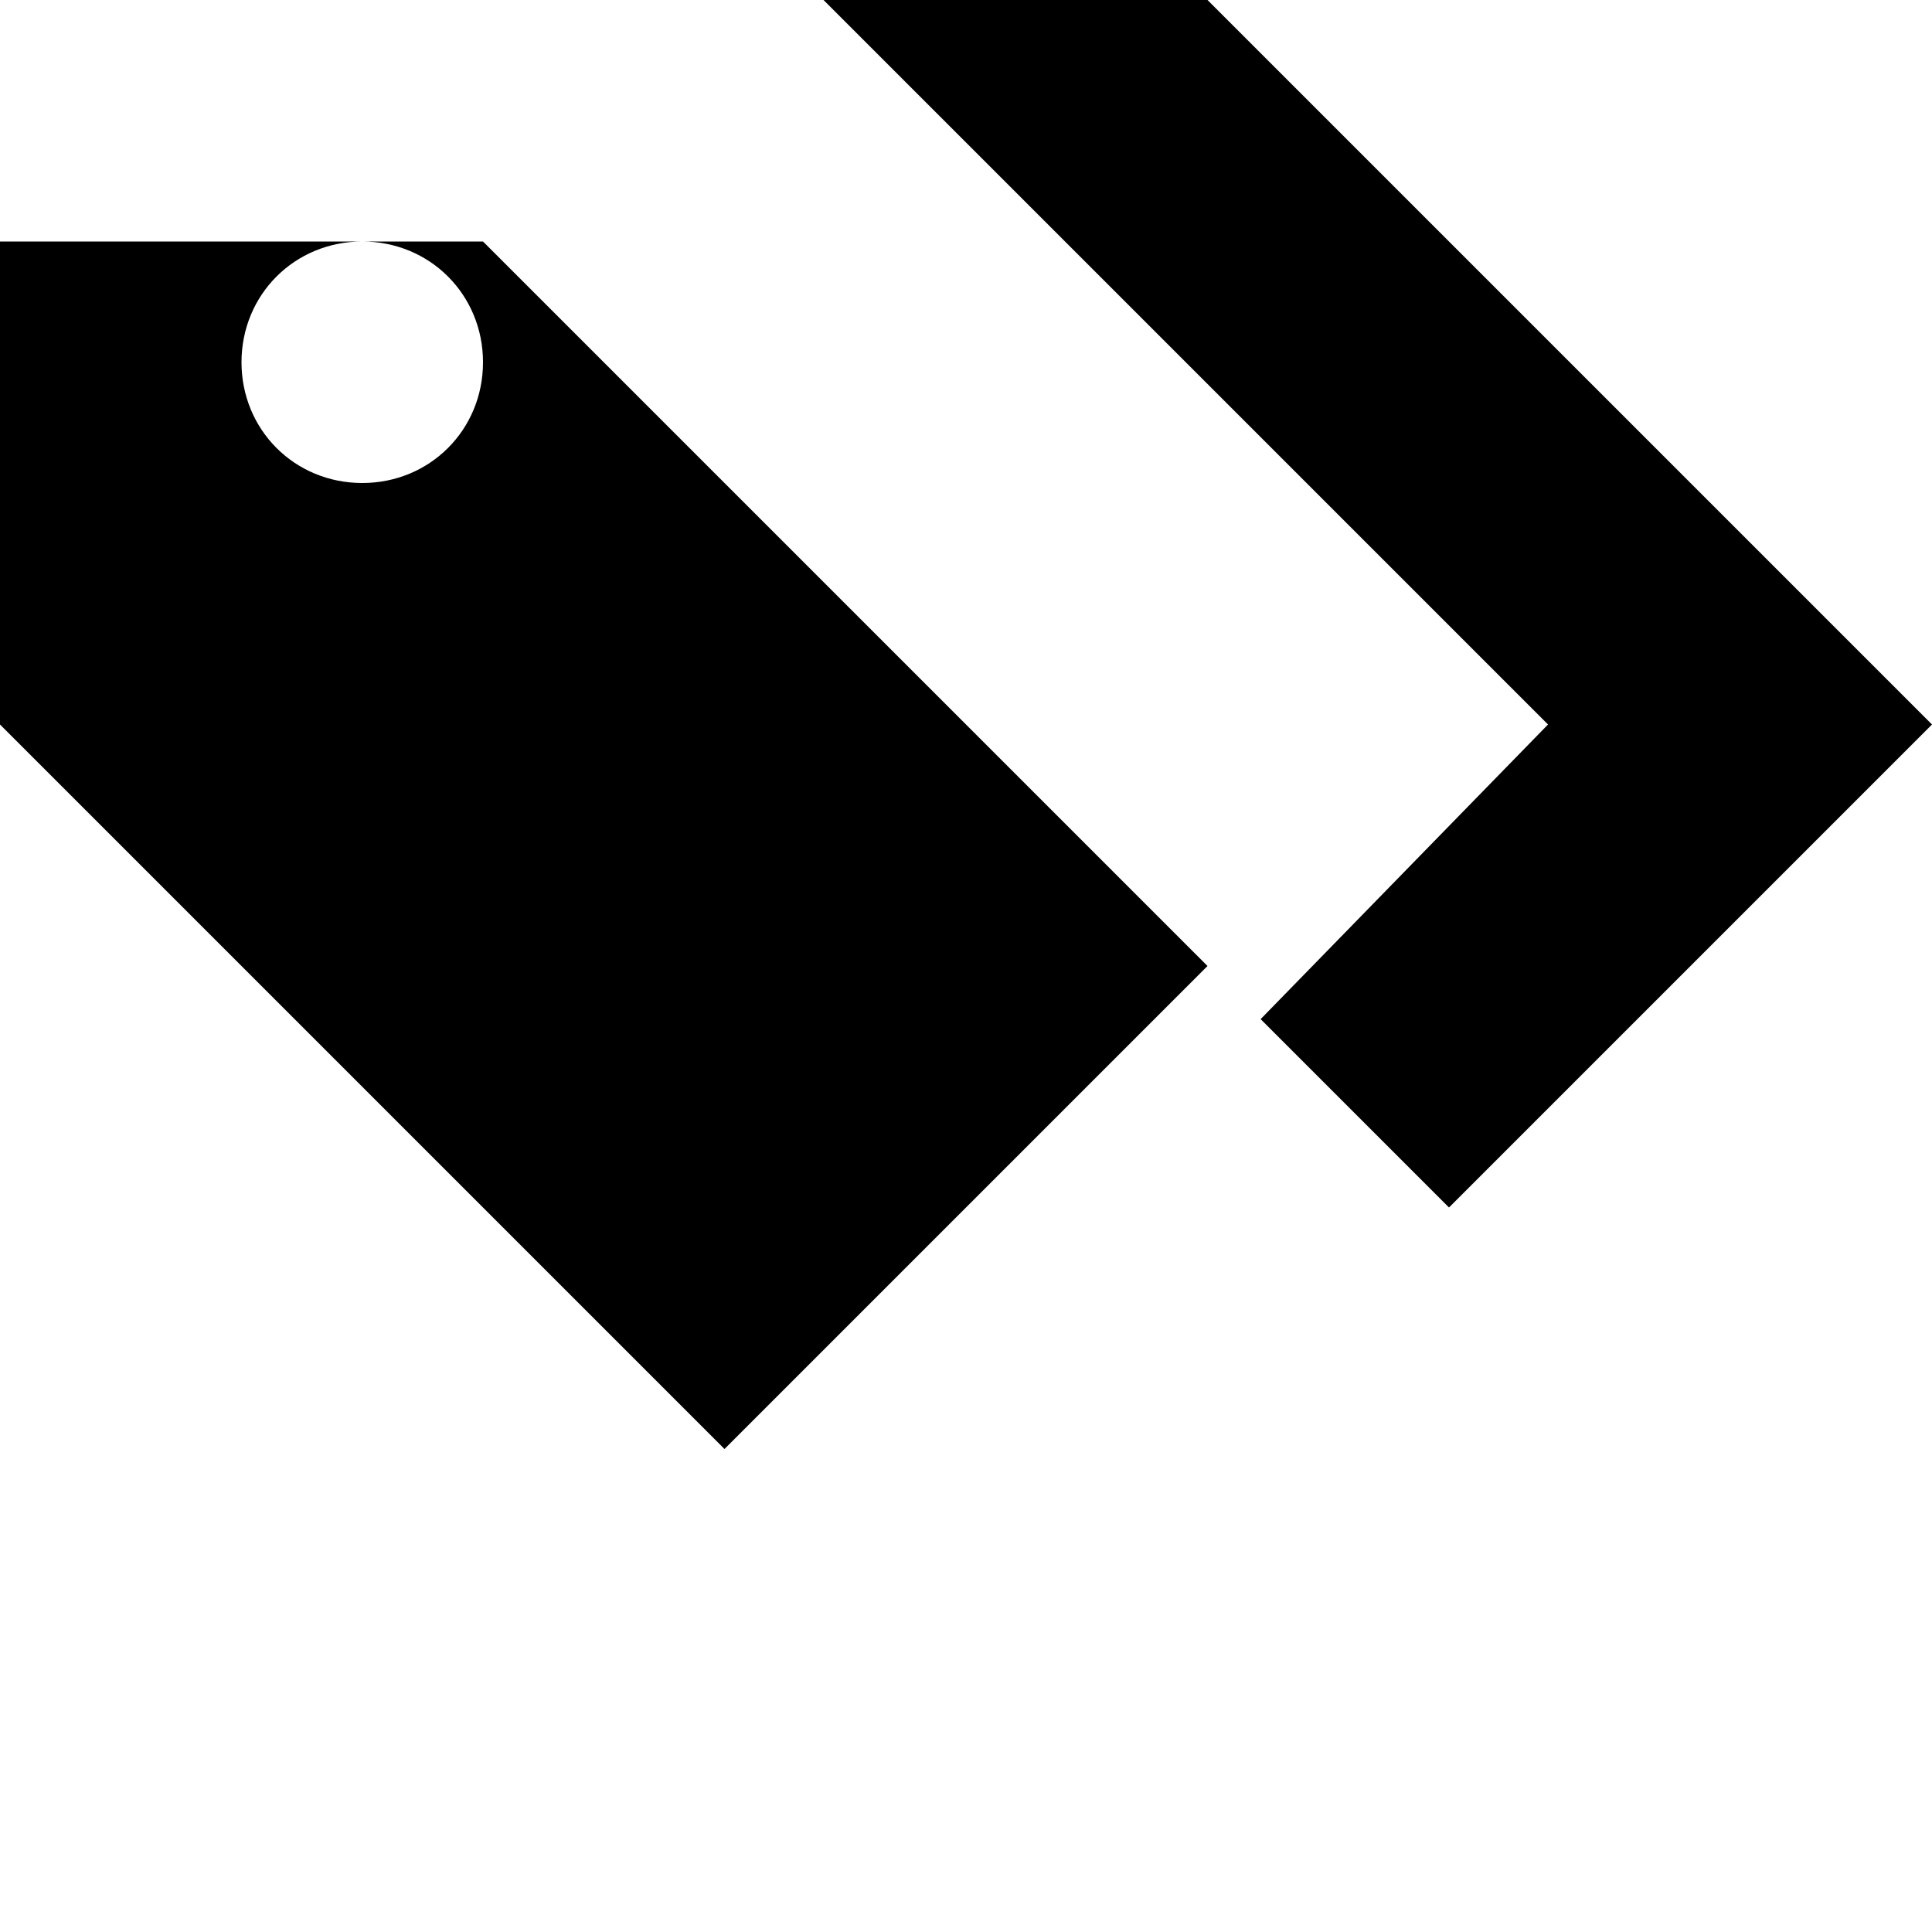
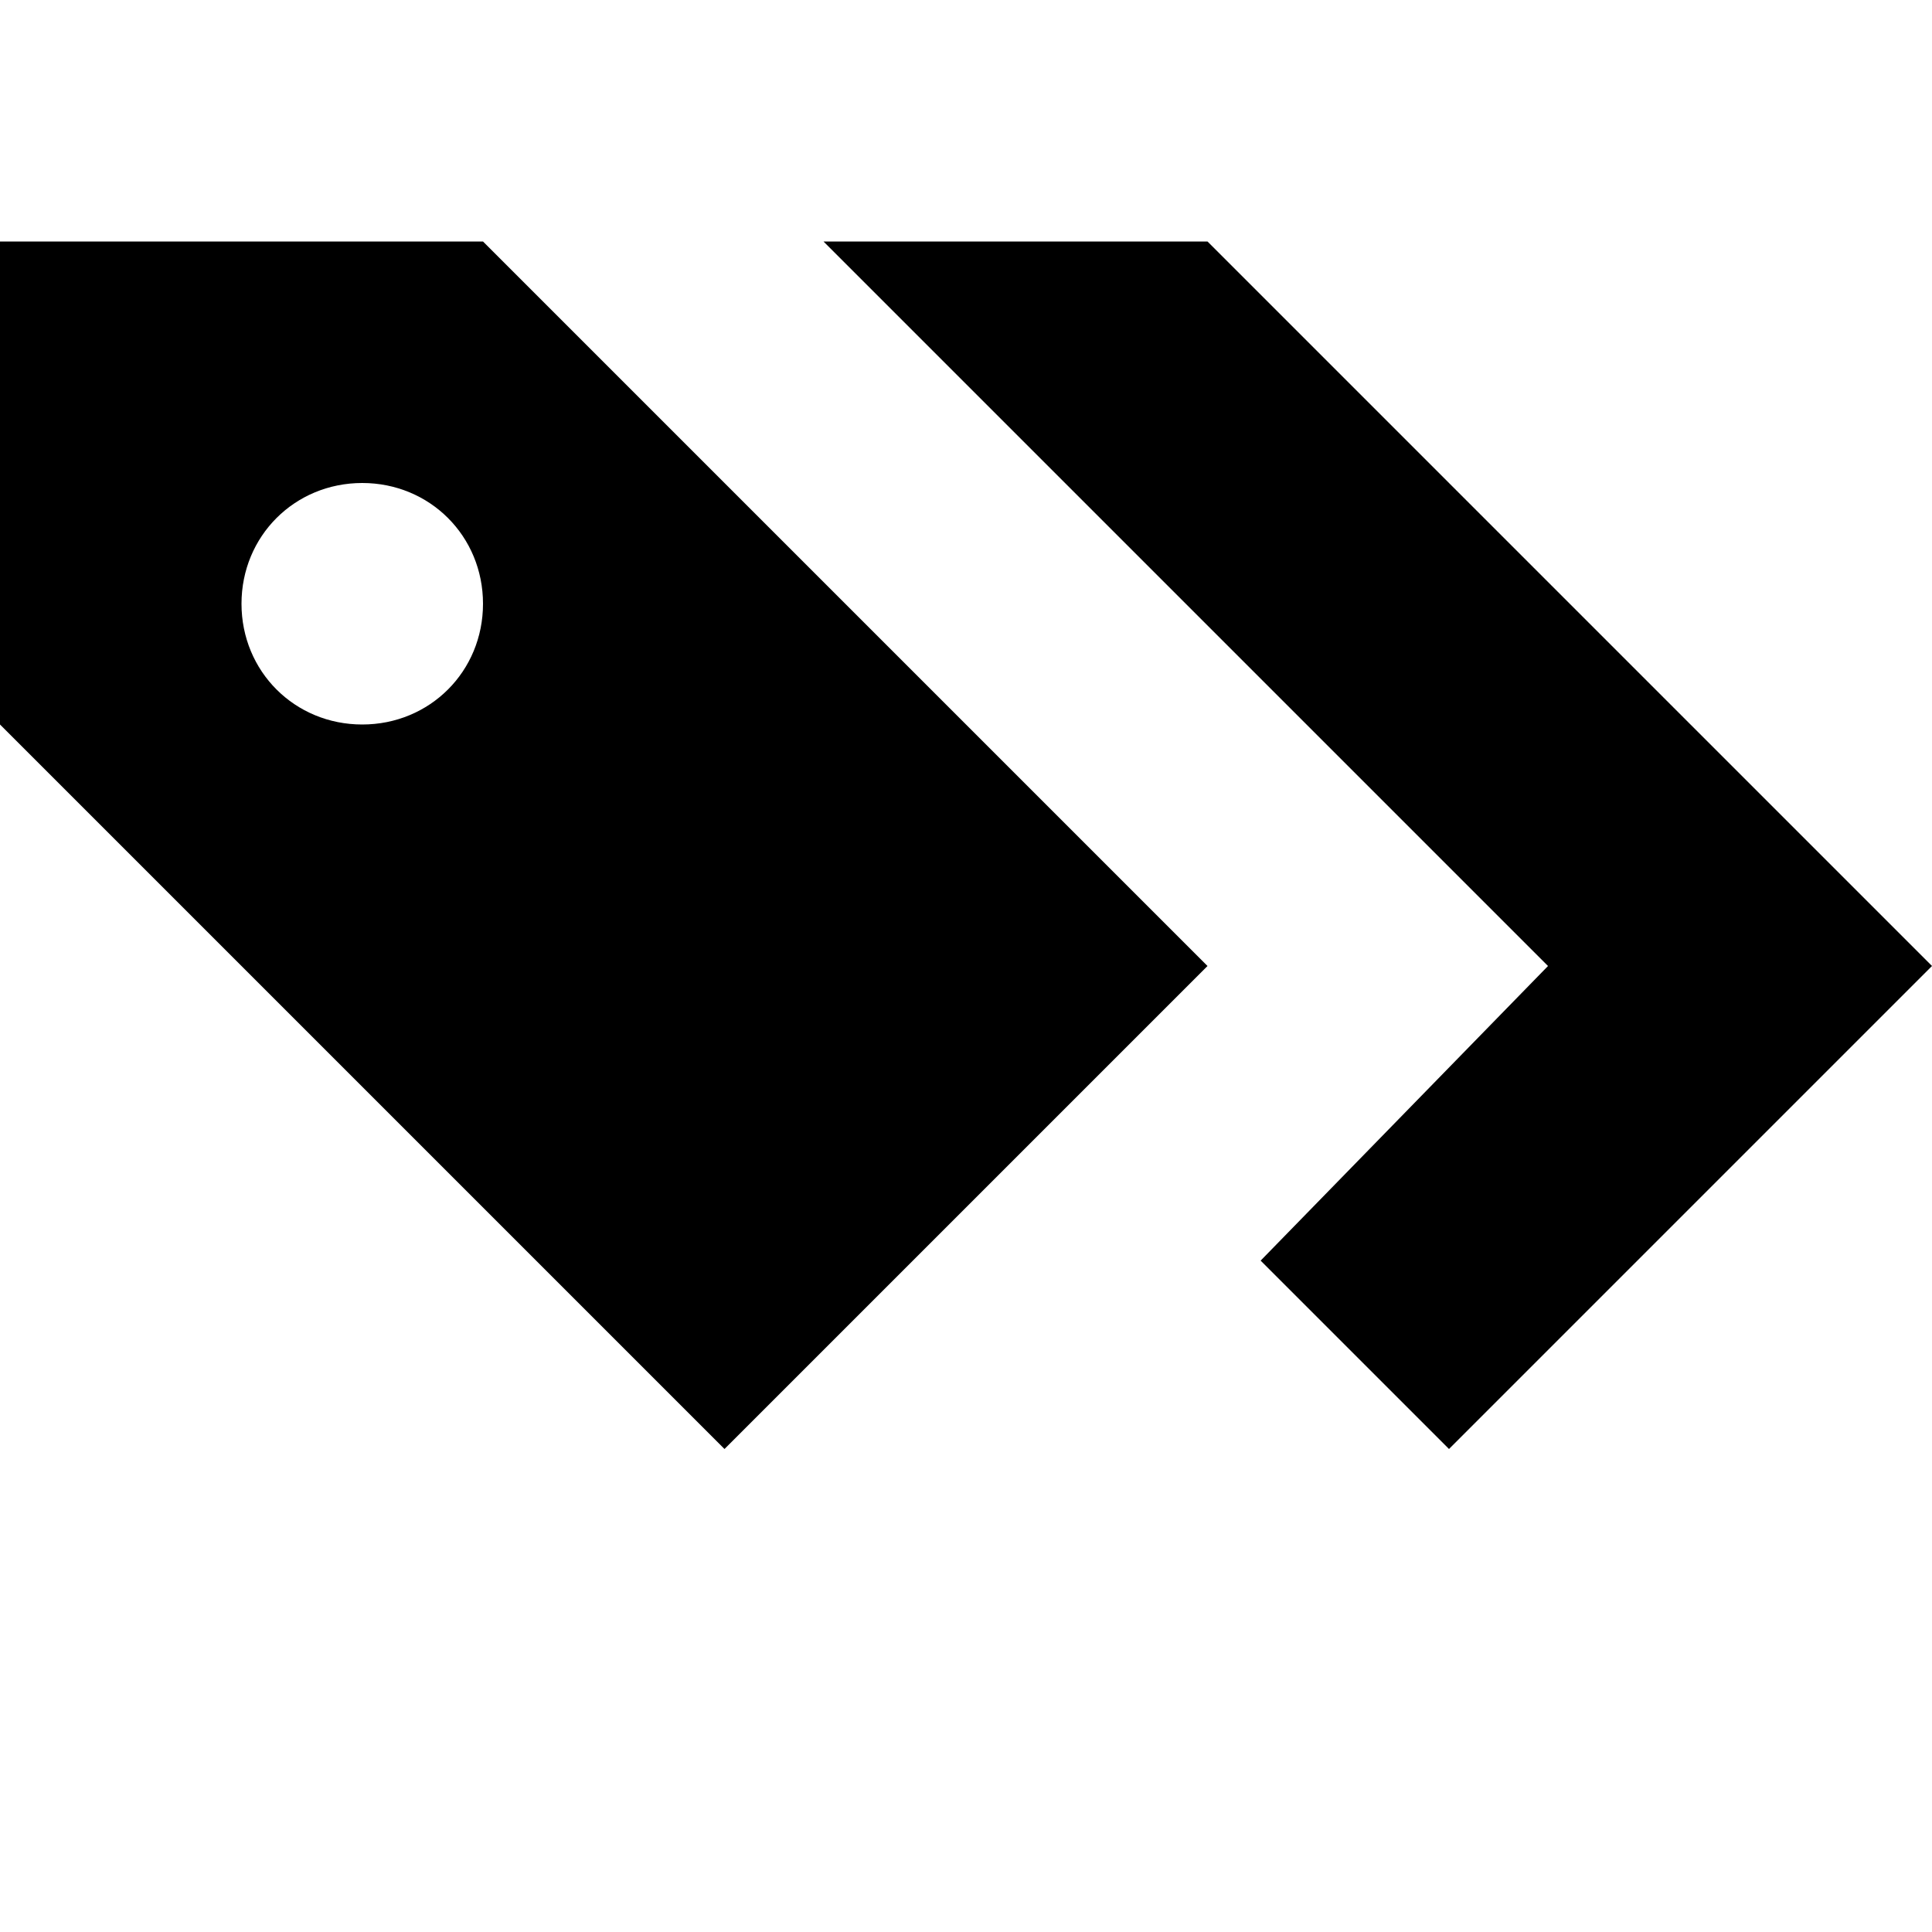
<svg xmlns="http://www.w3.org/2000/svg" width="8" height="8" viewBox="0 0 8 8">
-   <path d="M0 1v2l3 3 1.5-1.5L5 4 3 2 2 1H0zm3.41-1l3 3-1.19 1.22L6 5l2-2-3-3H3.41zM1.5 1c.28 0 .5.22.5.5s-.22.5-.5.5-.5-.22-.5-.5.22-.5.5-.5z" />
+   <path d="M0 0v2l3 3 1.5-1.5.5-.5-2-2-1-1h-2zm3.41 0l3 3-1.19 1.22.78.78 2-2-3-3h-1.59zm-1.91 1c.28 0 .5.22.5.5s-.22.5-.5.5-.5-.22-.5-.5.22-.5.5-.5z" transform="translate(0 1)" />
</svg>
